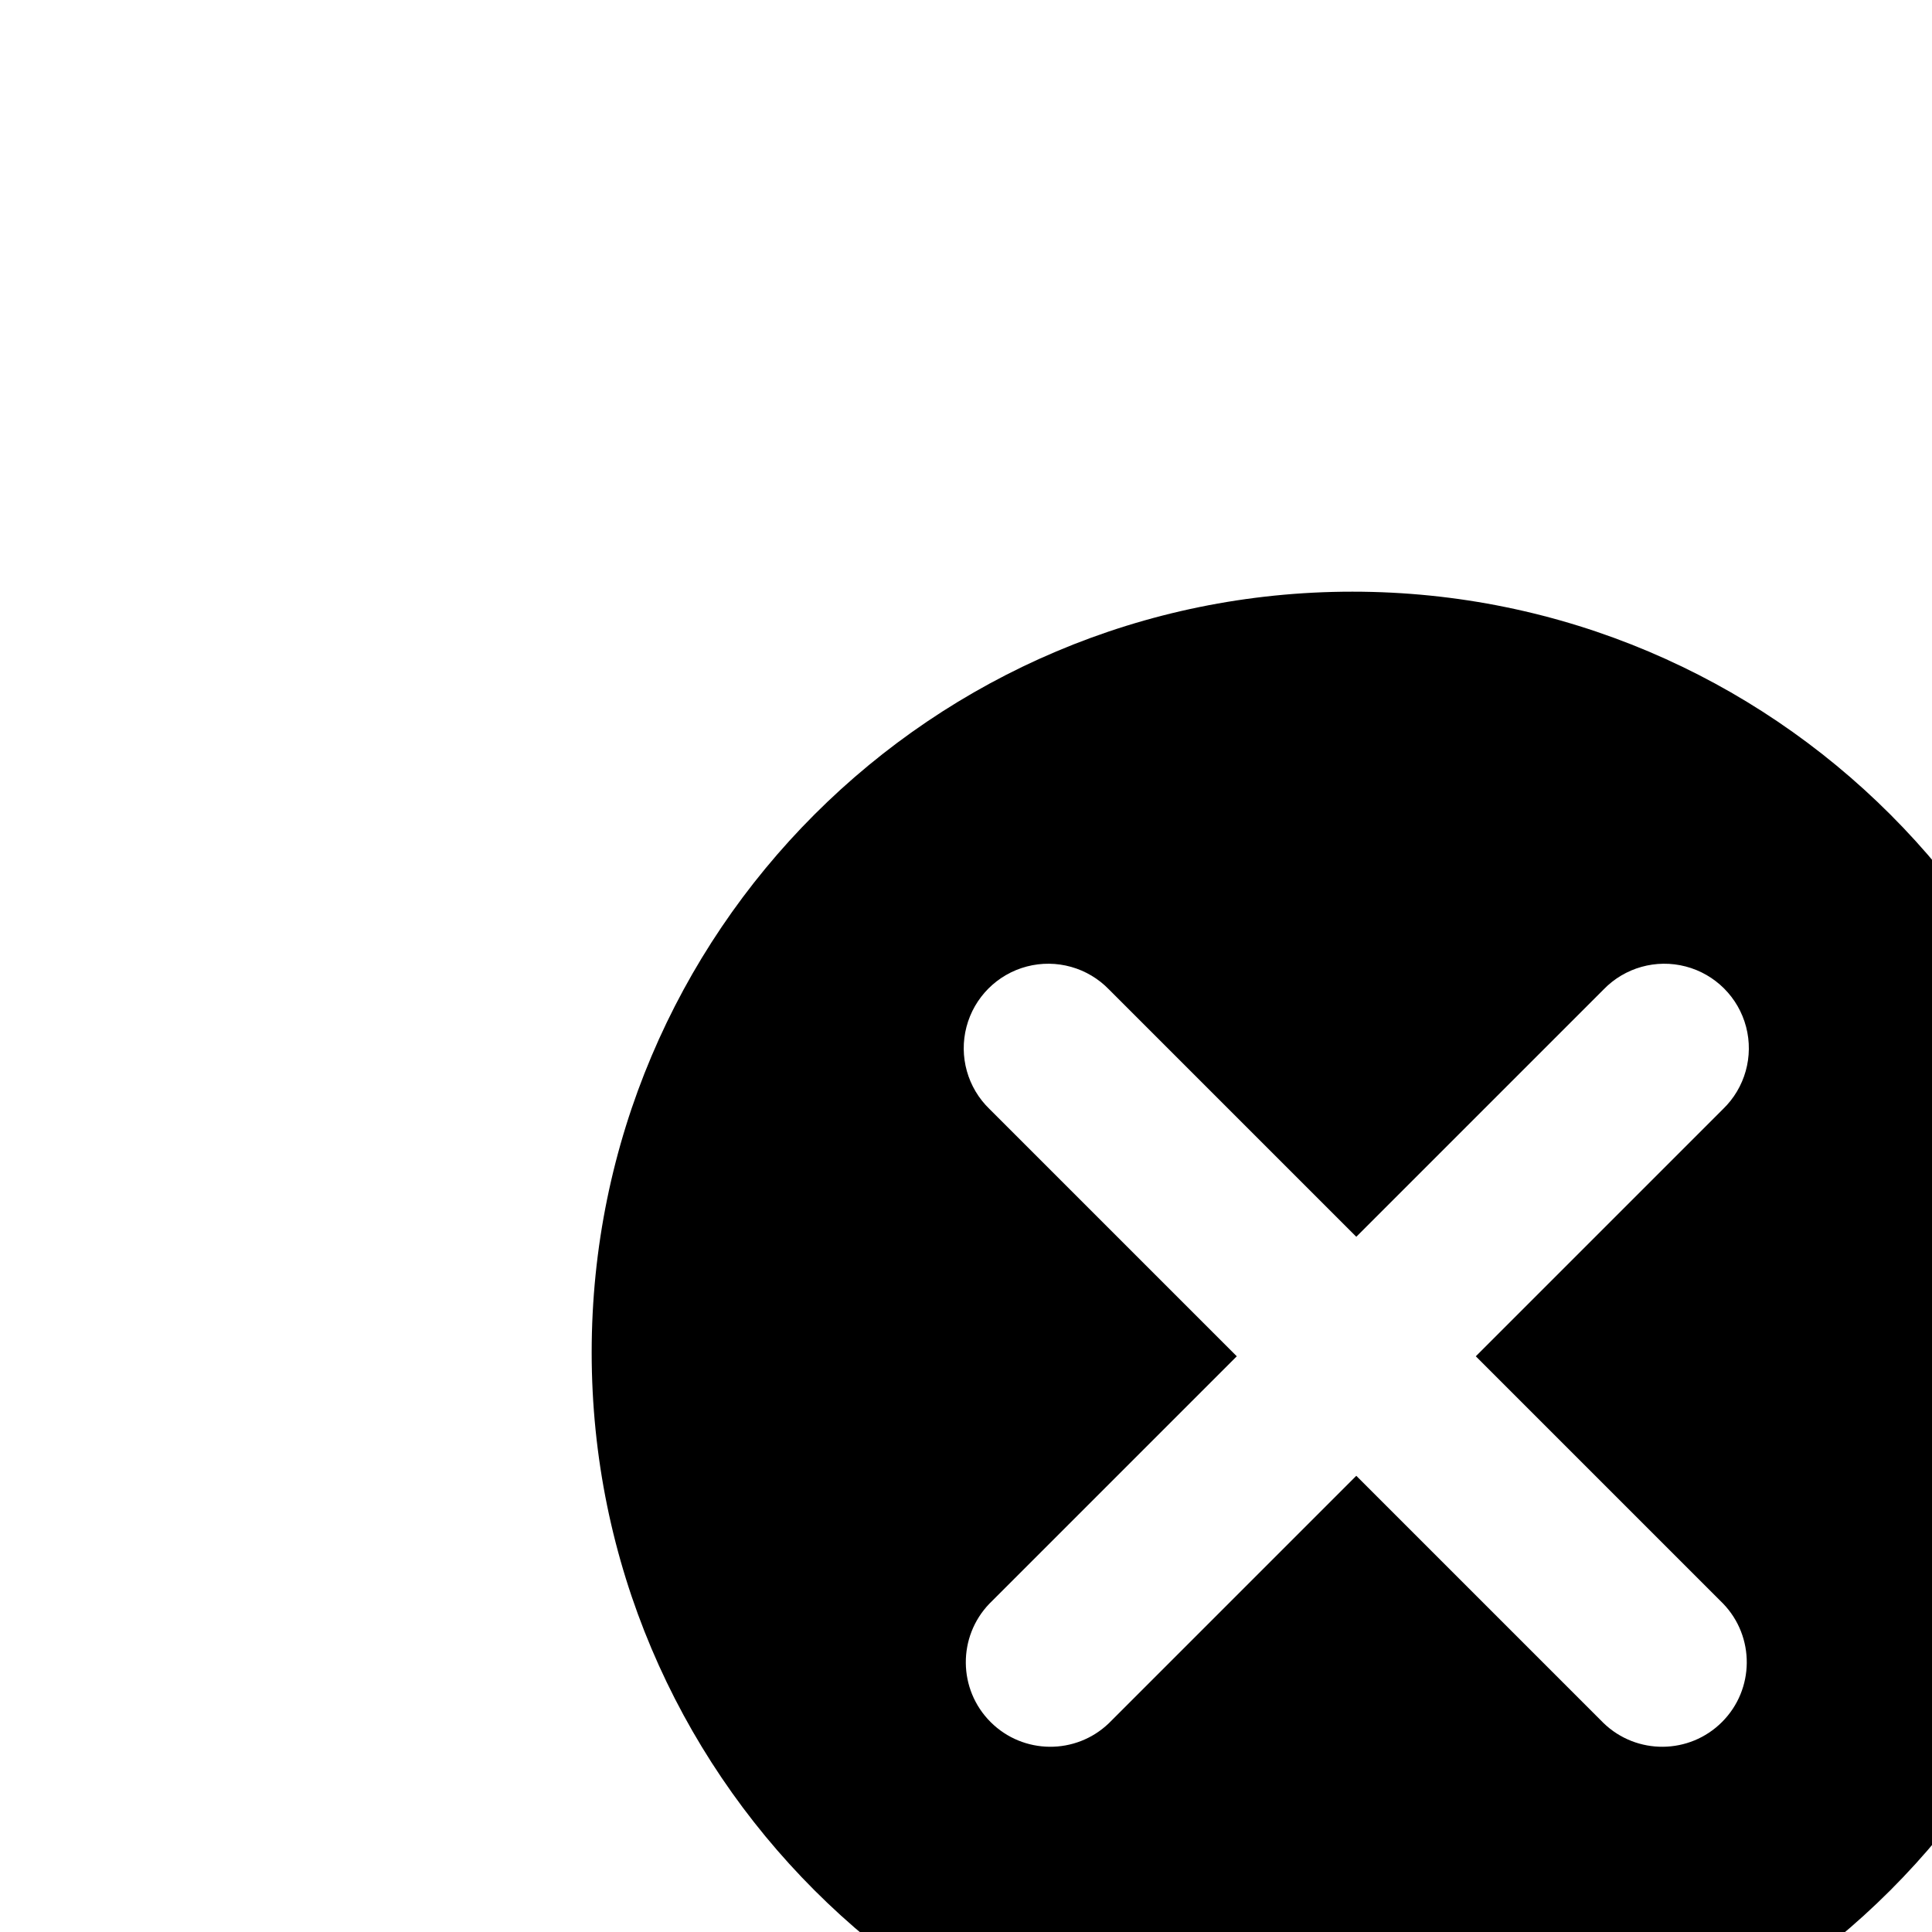
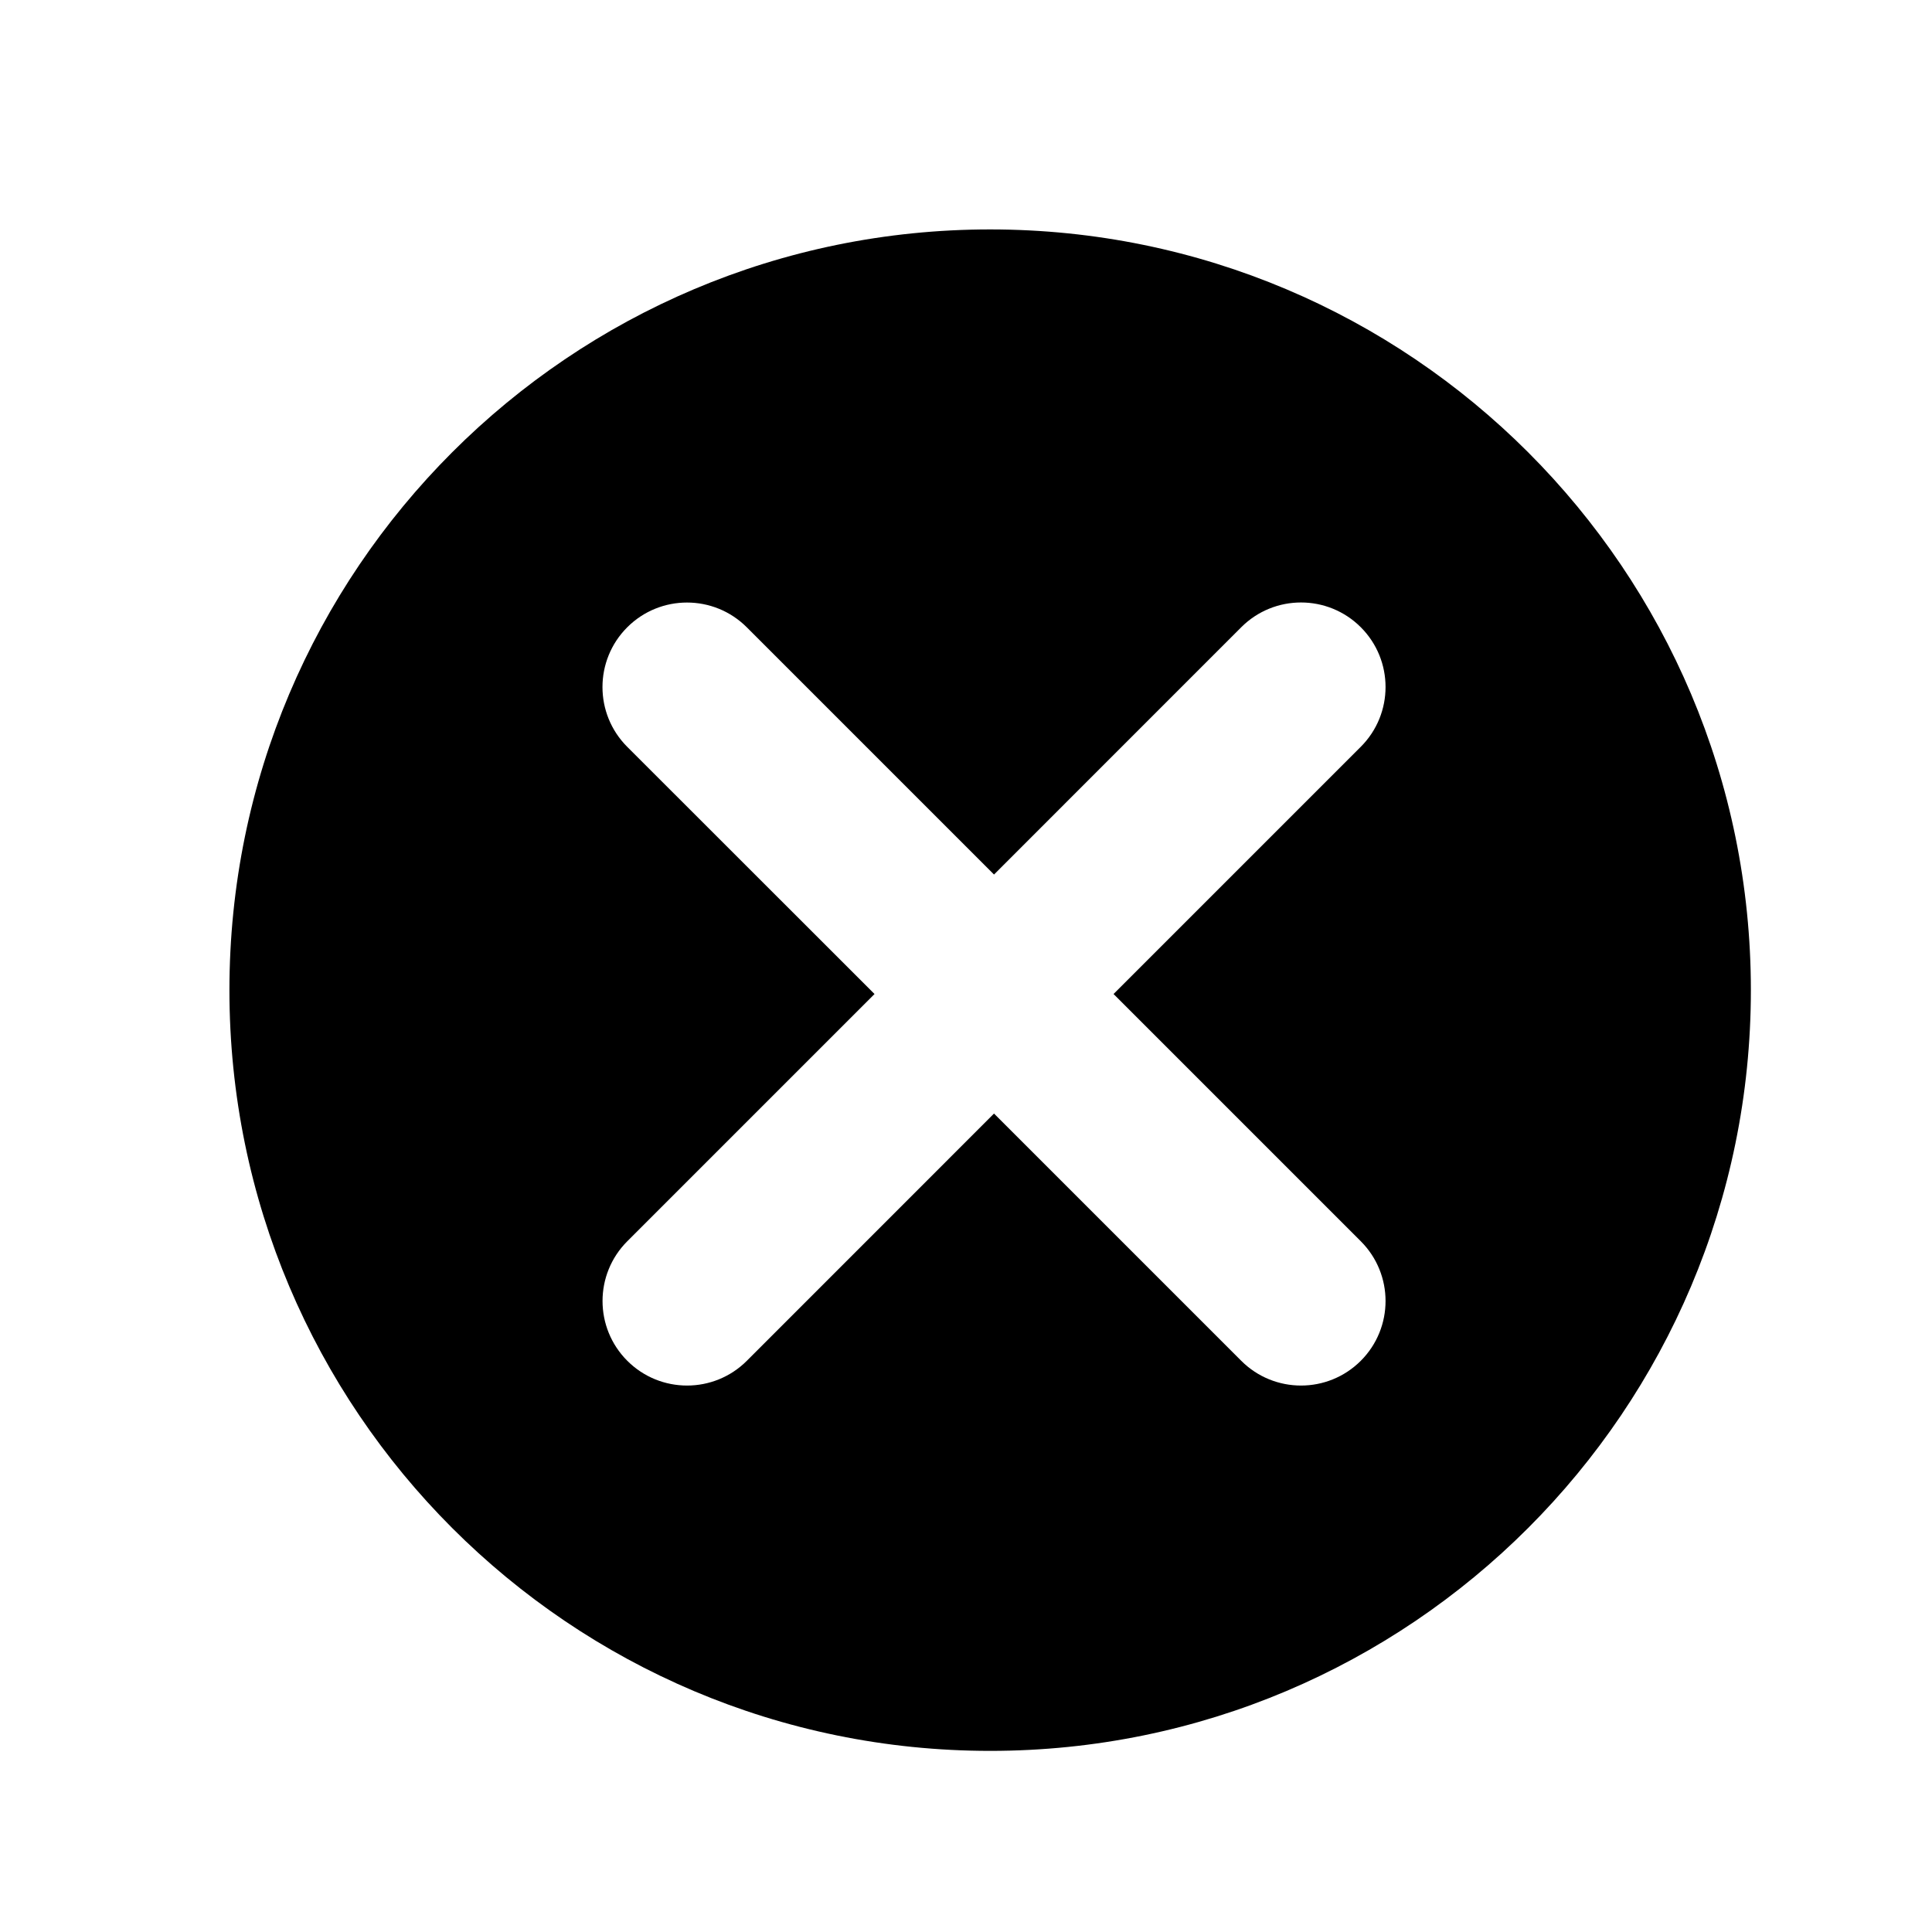
<svg xmlns="http://www.w3.org/2000/svg" width="32" height="32" viewBox="0 0 32 32">
-   <path d="M17.46 16.046l2.925-2.925a1 1 0 1 0-1.414-1.414l-2.925 2.925-2.925-2.925a1 1 0 1 0-1.414 1.414l2.925 2.925-2.925 2.925a1 1 0 0 0 1.414 1.414l2.925-2.925 2.925 2.925a1 1 0 0 0 1.414-1.414l-2.925-2.925zM16 25a9 9 0 1 1 0-18 9 9 0 0 1 0 18z" transform-origin="50% 50%" transform="scale(1.4)" />
+   <path d="M18.444 16.464l4.095-4.095a1.4 1.4 0 1 0-1.98-1.98l-4.095 4.096-4.095-4.095a1.4 1.4 0 1 0-1.98 1.98l4.096 4.094-4.095 4.095a1.4 1.4 0 0 0 1.98 1.98l4.094-4.095 4.095 4.095a1.4 1.4 0 0 0 1.98-1.98l-4.095-4.095zM16.4 29C9.441 29 3.8 23.359 3.8 16.4S9.441 3.8 16.4 3.8 29 9.441 29 16.4 23.359 29 16.4 29z" />
</svg>
